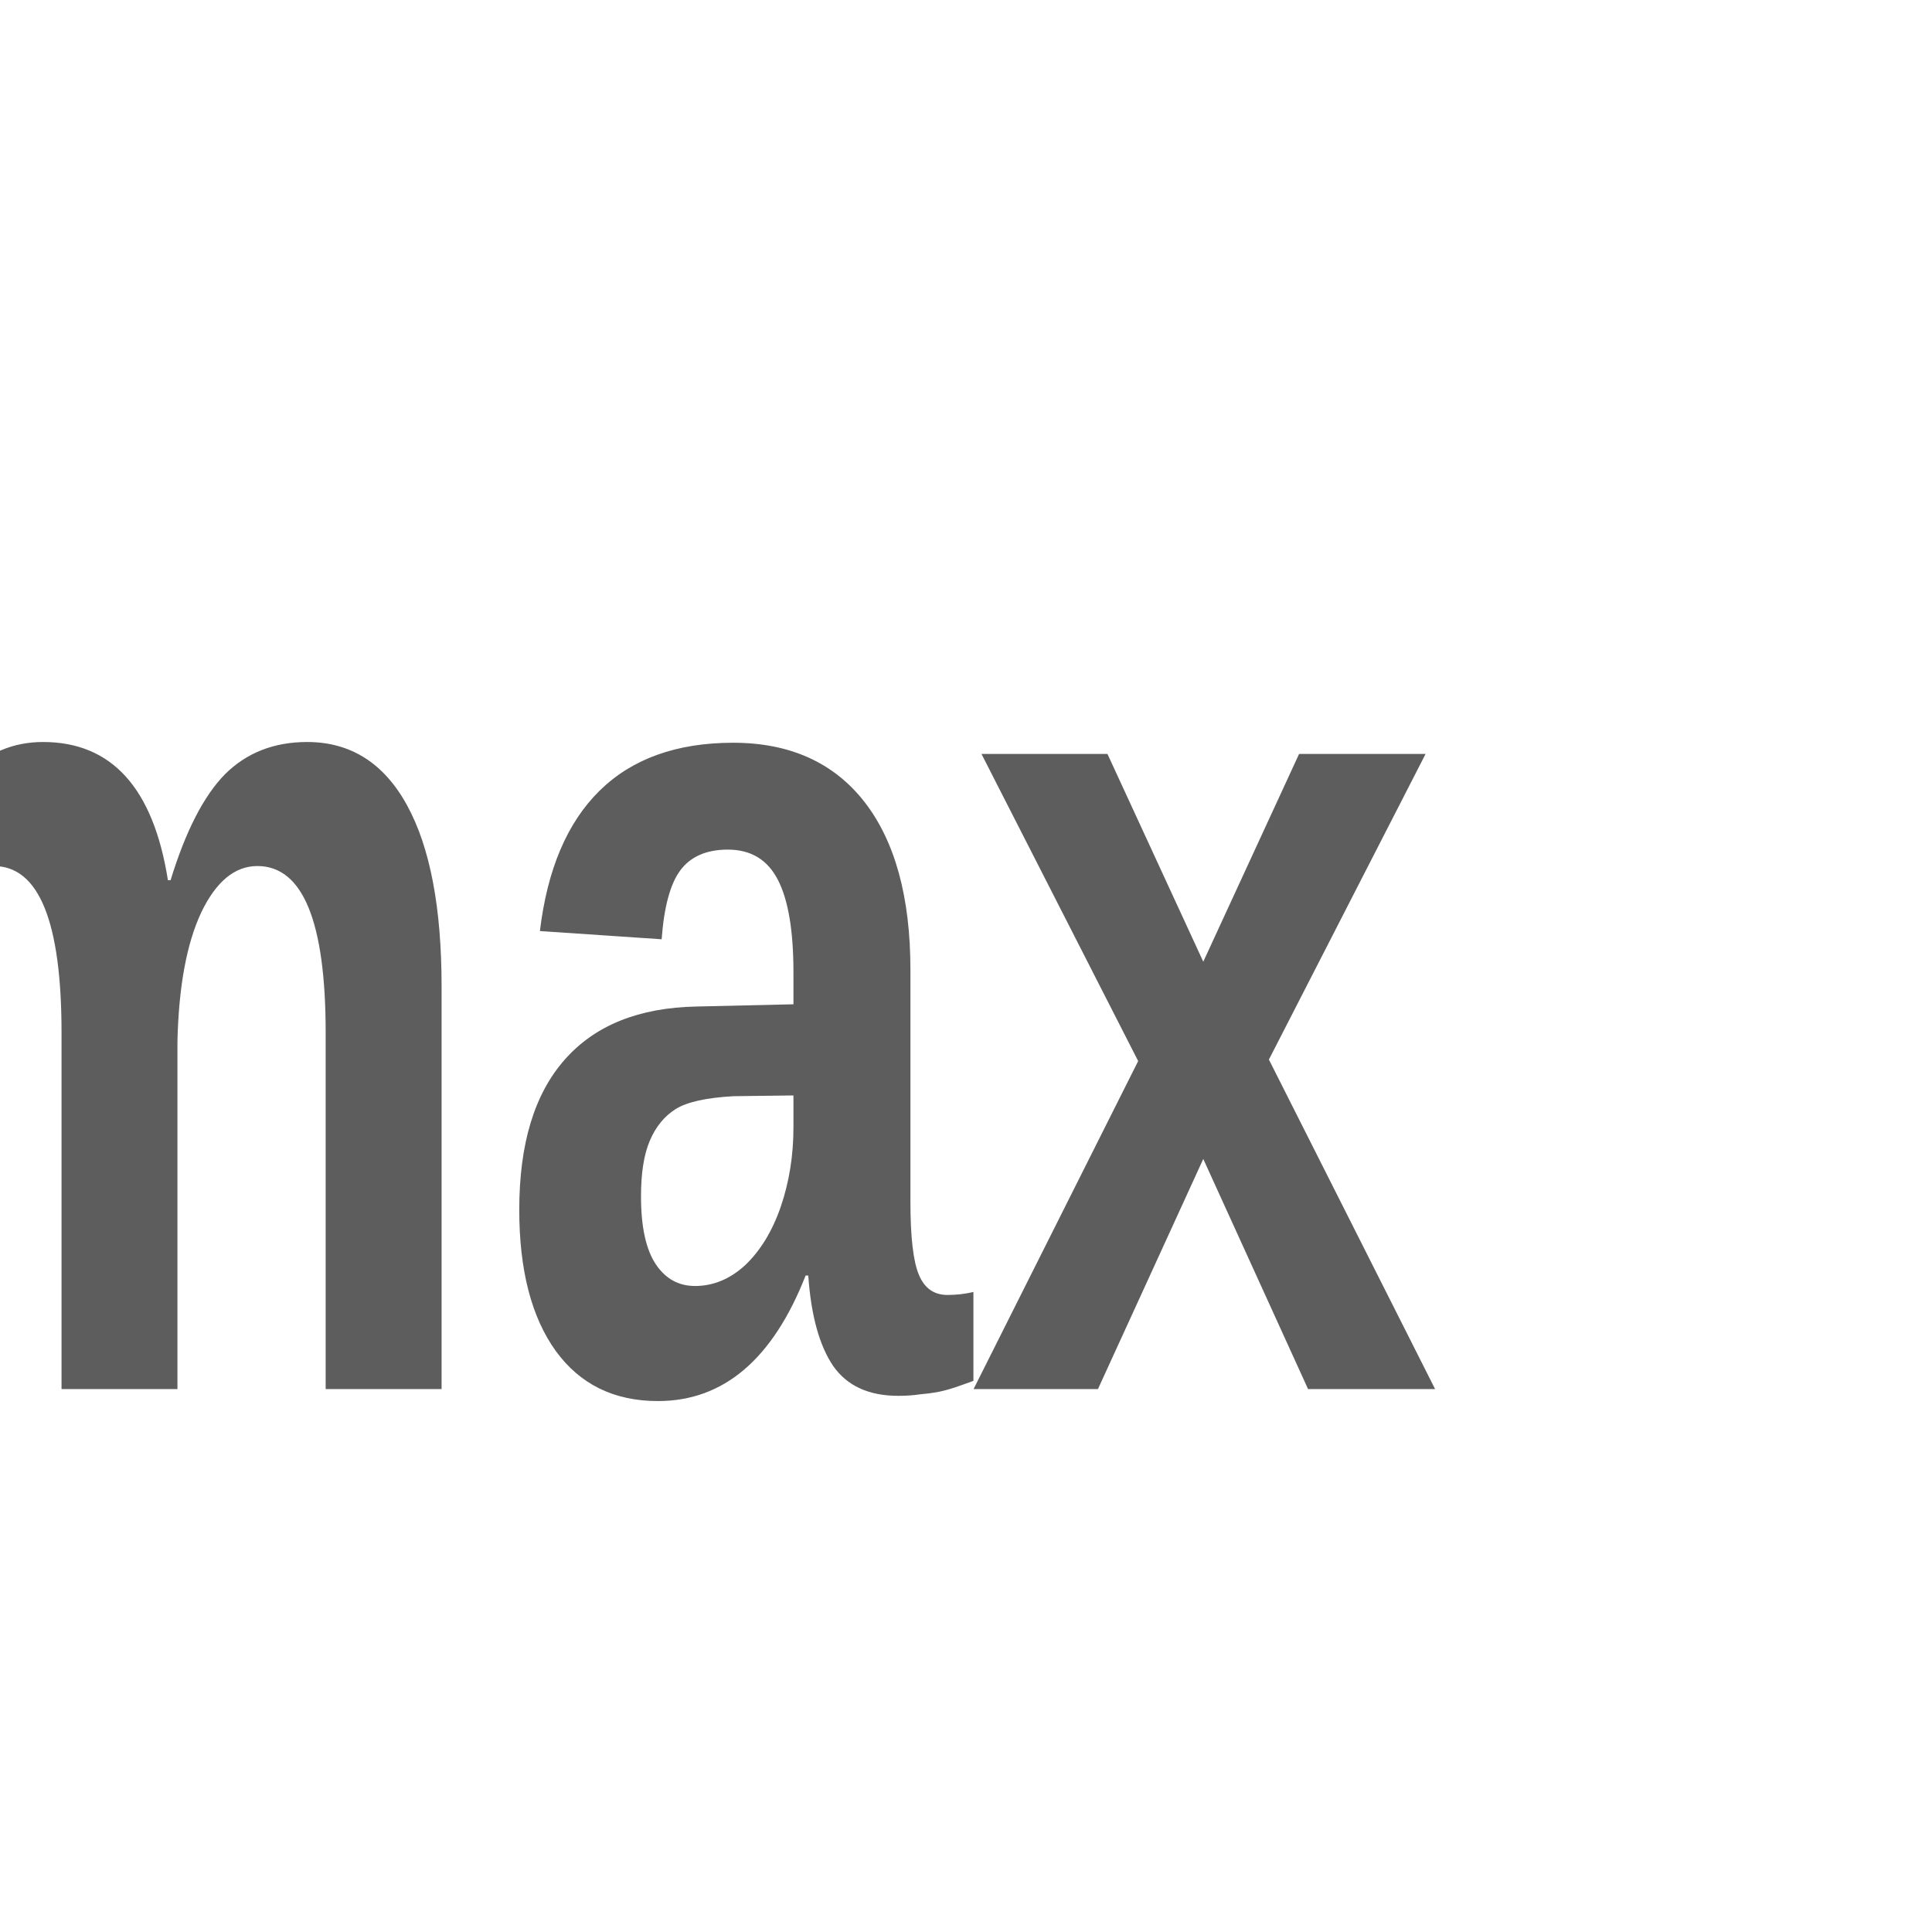
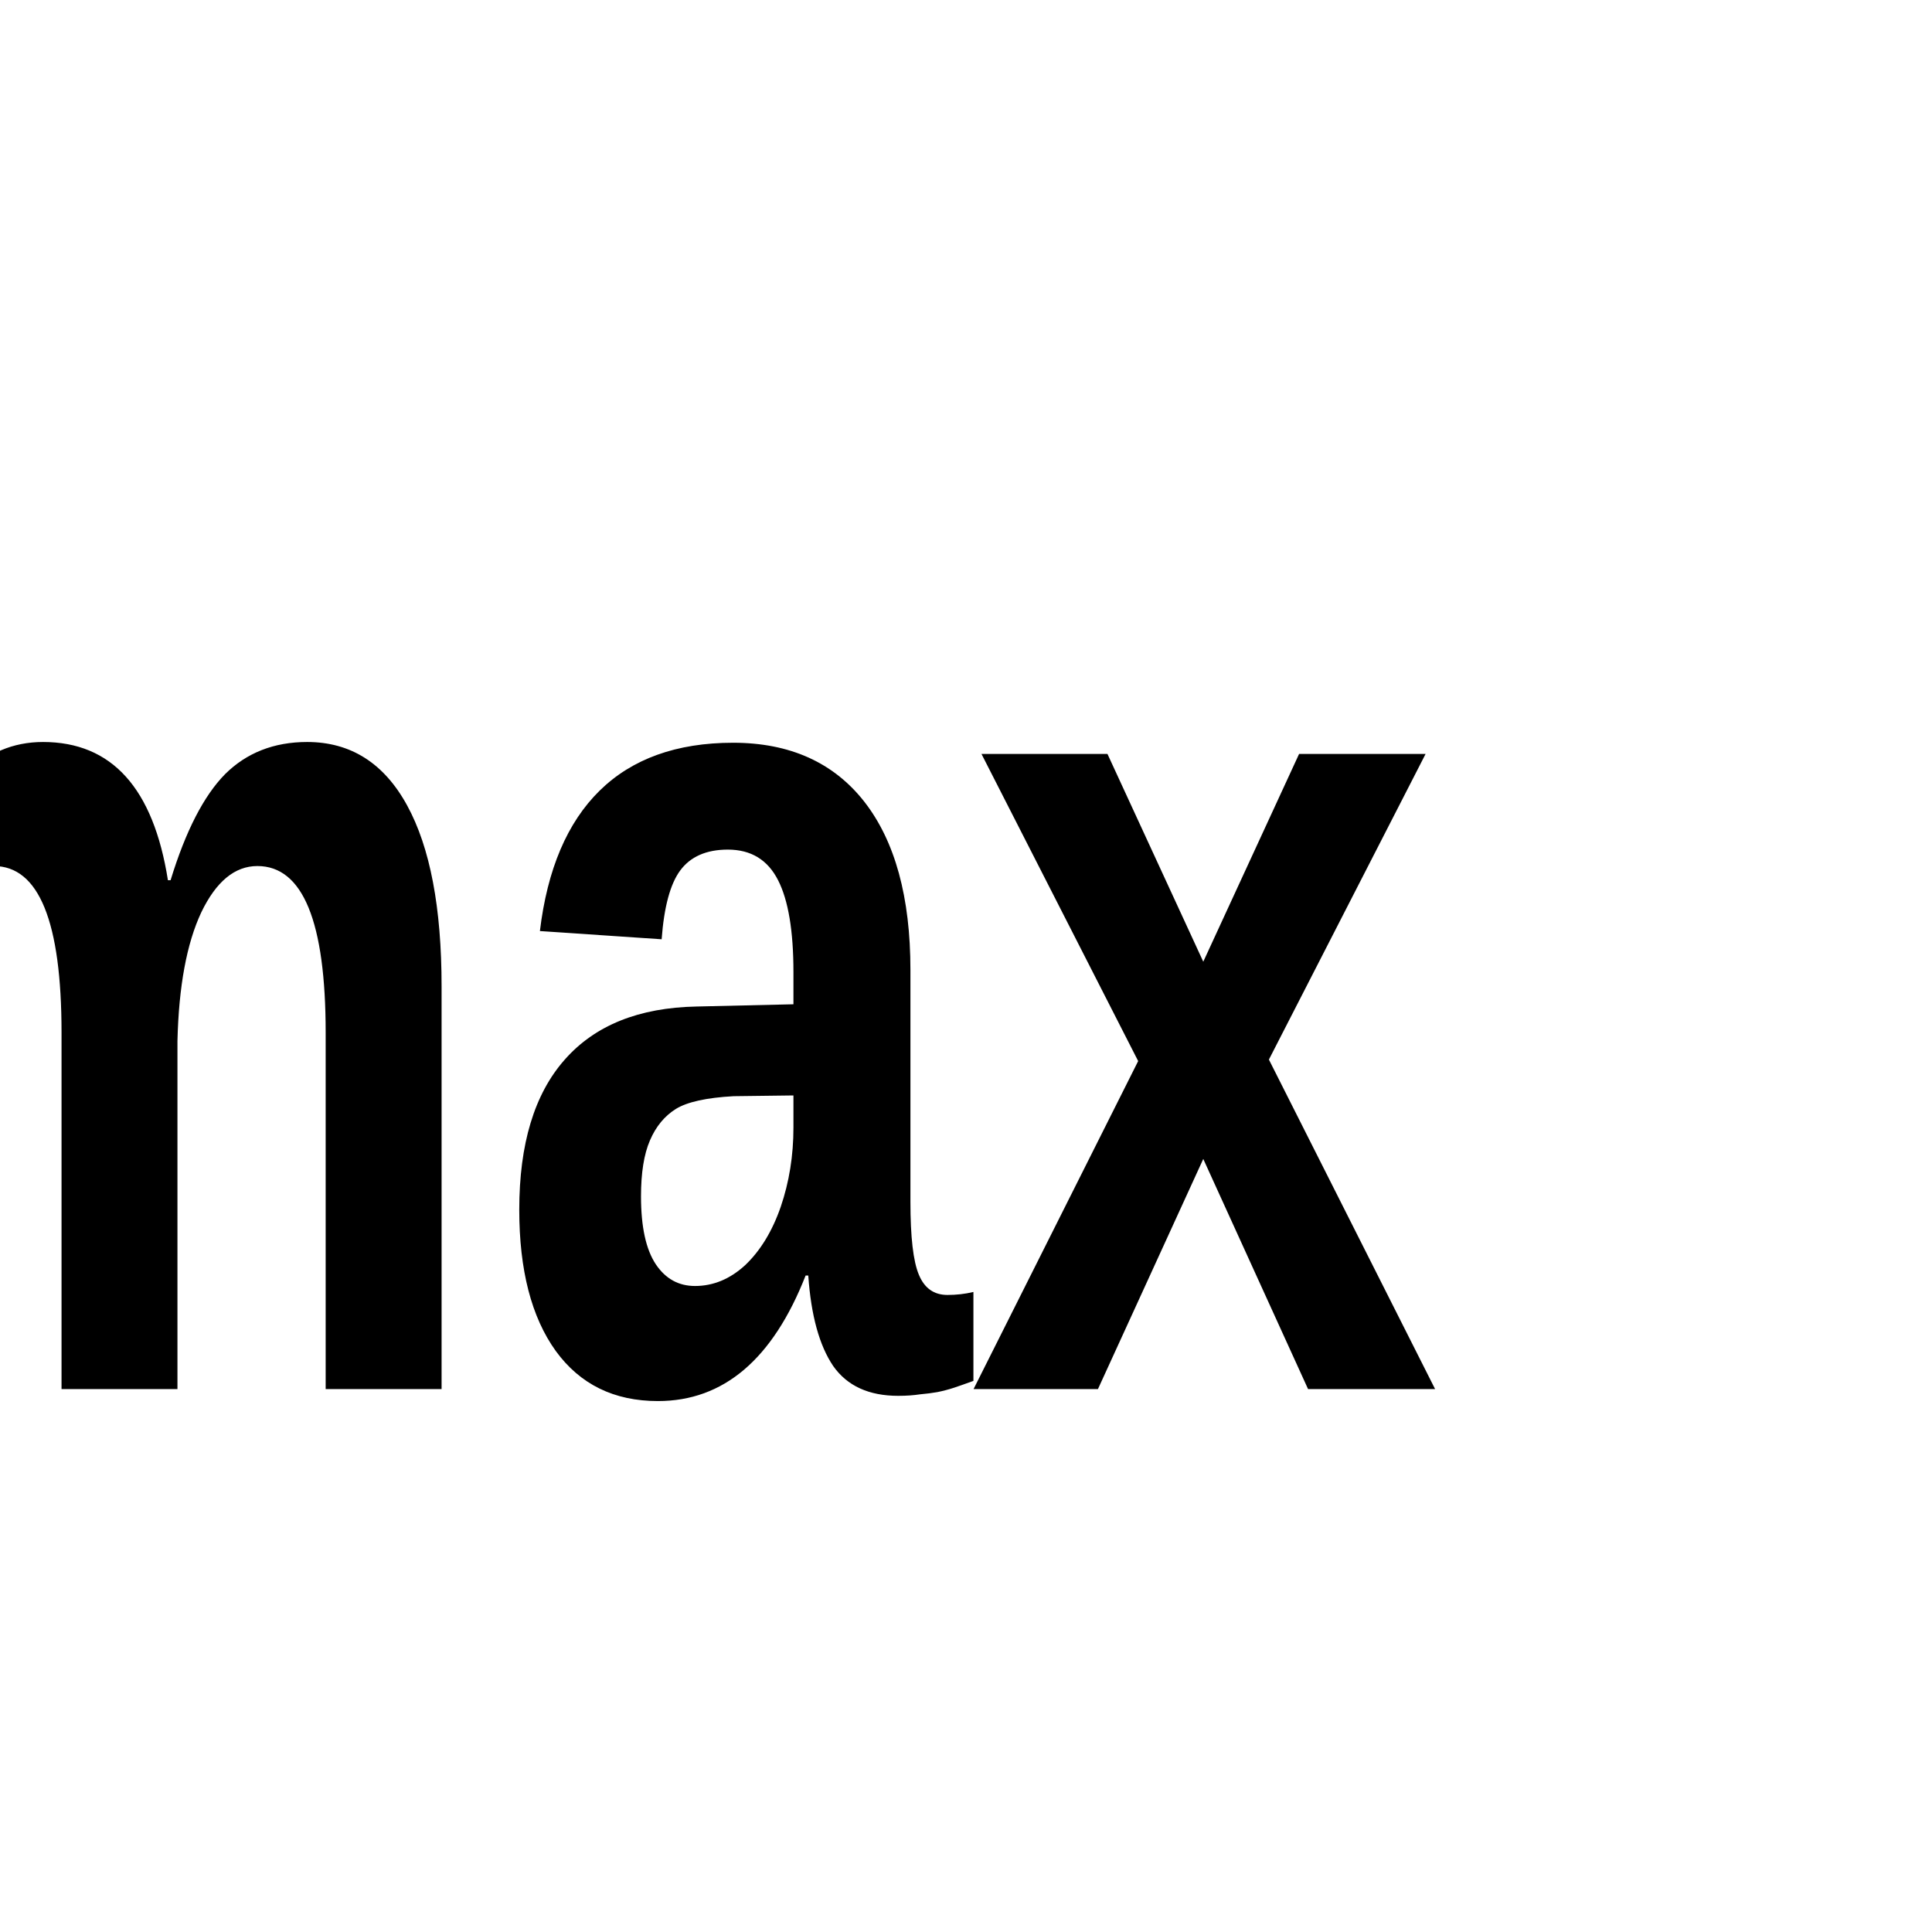
<svg xmlns="http://www.w3.org/2000/svg" version="1.1" width="48" height="48" id="svg11300">
  <defs id="defs3" />
-   <text x="27.865" y="29.045" transform="scale(0.8416471,1.188146)" id="text3029" xml:space="preserve" style="font-size:25.124px;font-style:normal;font-variant:normal;font-weight:bold;font-stretch:normal;text-align:center;line-height:125%;writing-mode:lr-tb;text-anchor:middle;fill:#353535;fill-opacity:0.8;stroke:none;font-family:Arial;-inkscape-font-specification:Arial Bold">
+   <text x="27.865" y="29.045" transform="scale(0.8416471,1.188146)" id="text3029" xml:space="preserve" style="font-size:25.124px;font-style:normal;font-variant:normal;font-weight:bold;font-stretch:normal;text-align:center;line-height:125%;writing-mode:lr-tb;text-anchor:middle;fill:#000000;fill-opacity:1;stroke:none;font-family:Arial;-inkscape-font-specification:Arial Bold">
    <tspan x="27.865" y="29.045" id="tspan3031" style="stroke:none">max</tspan>
  </text>
</svg>
